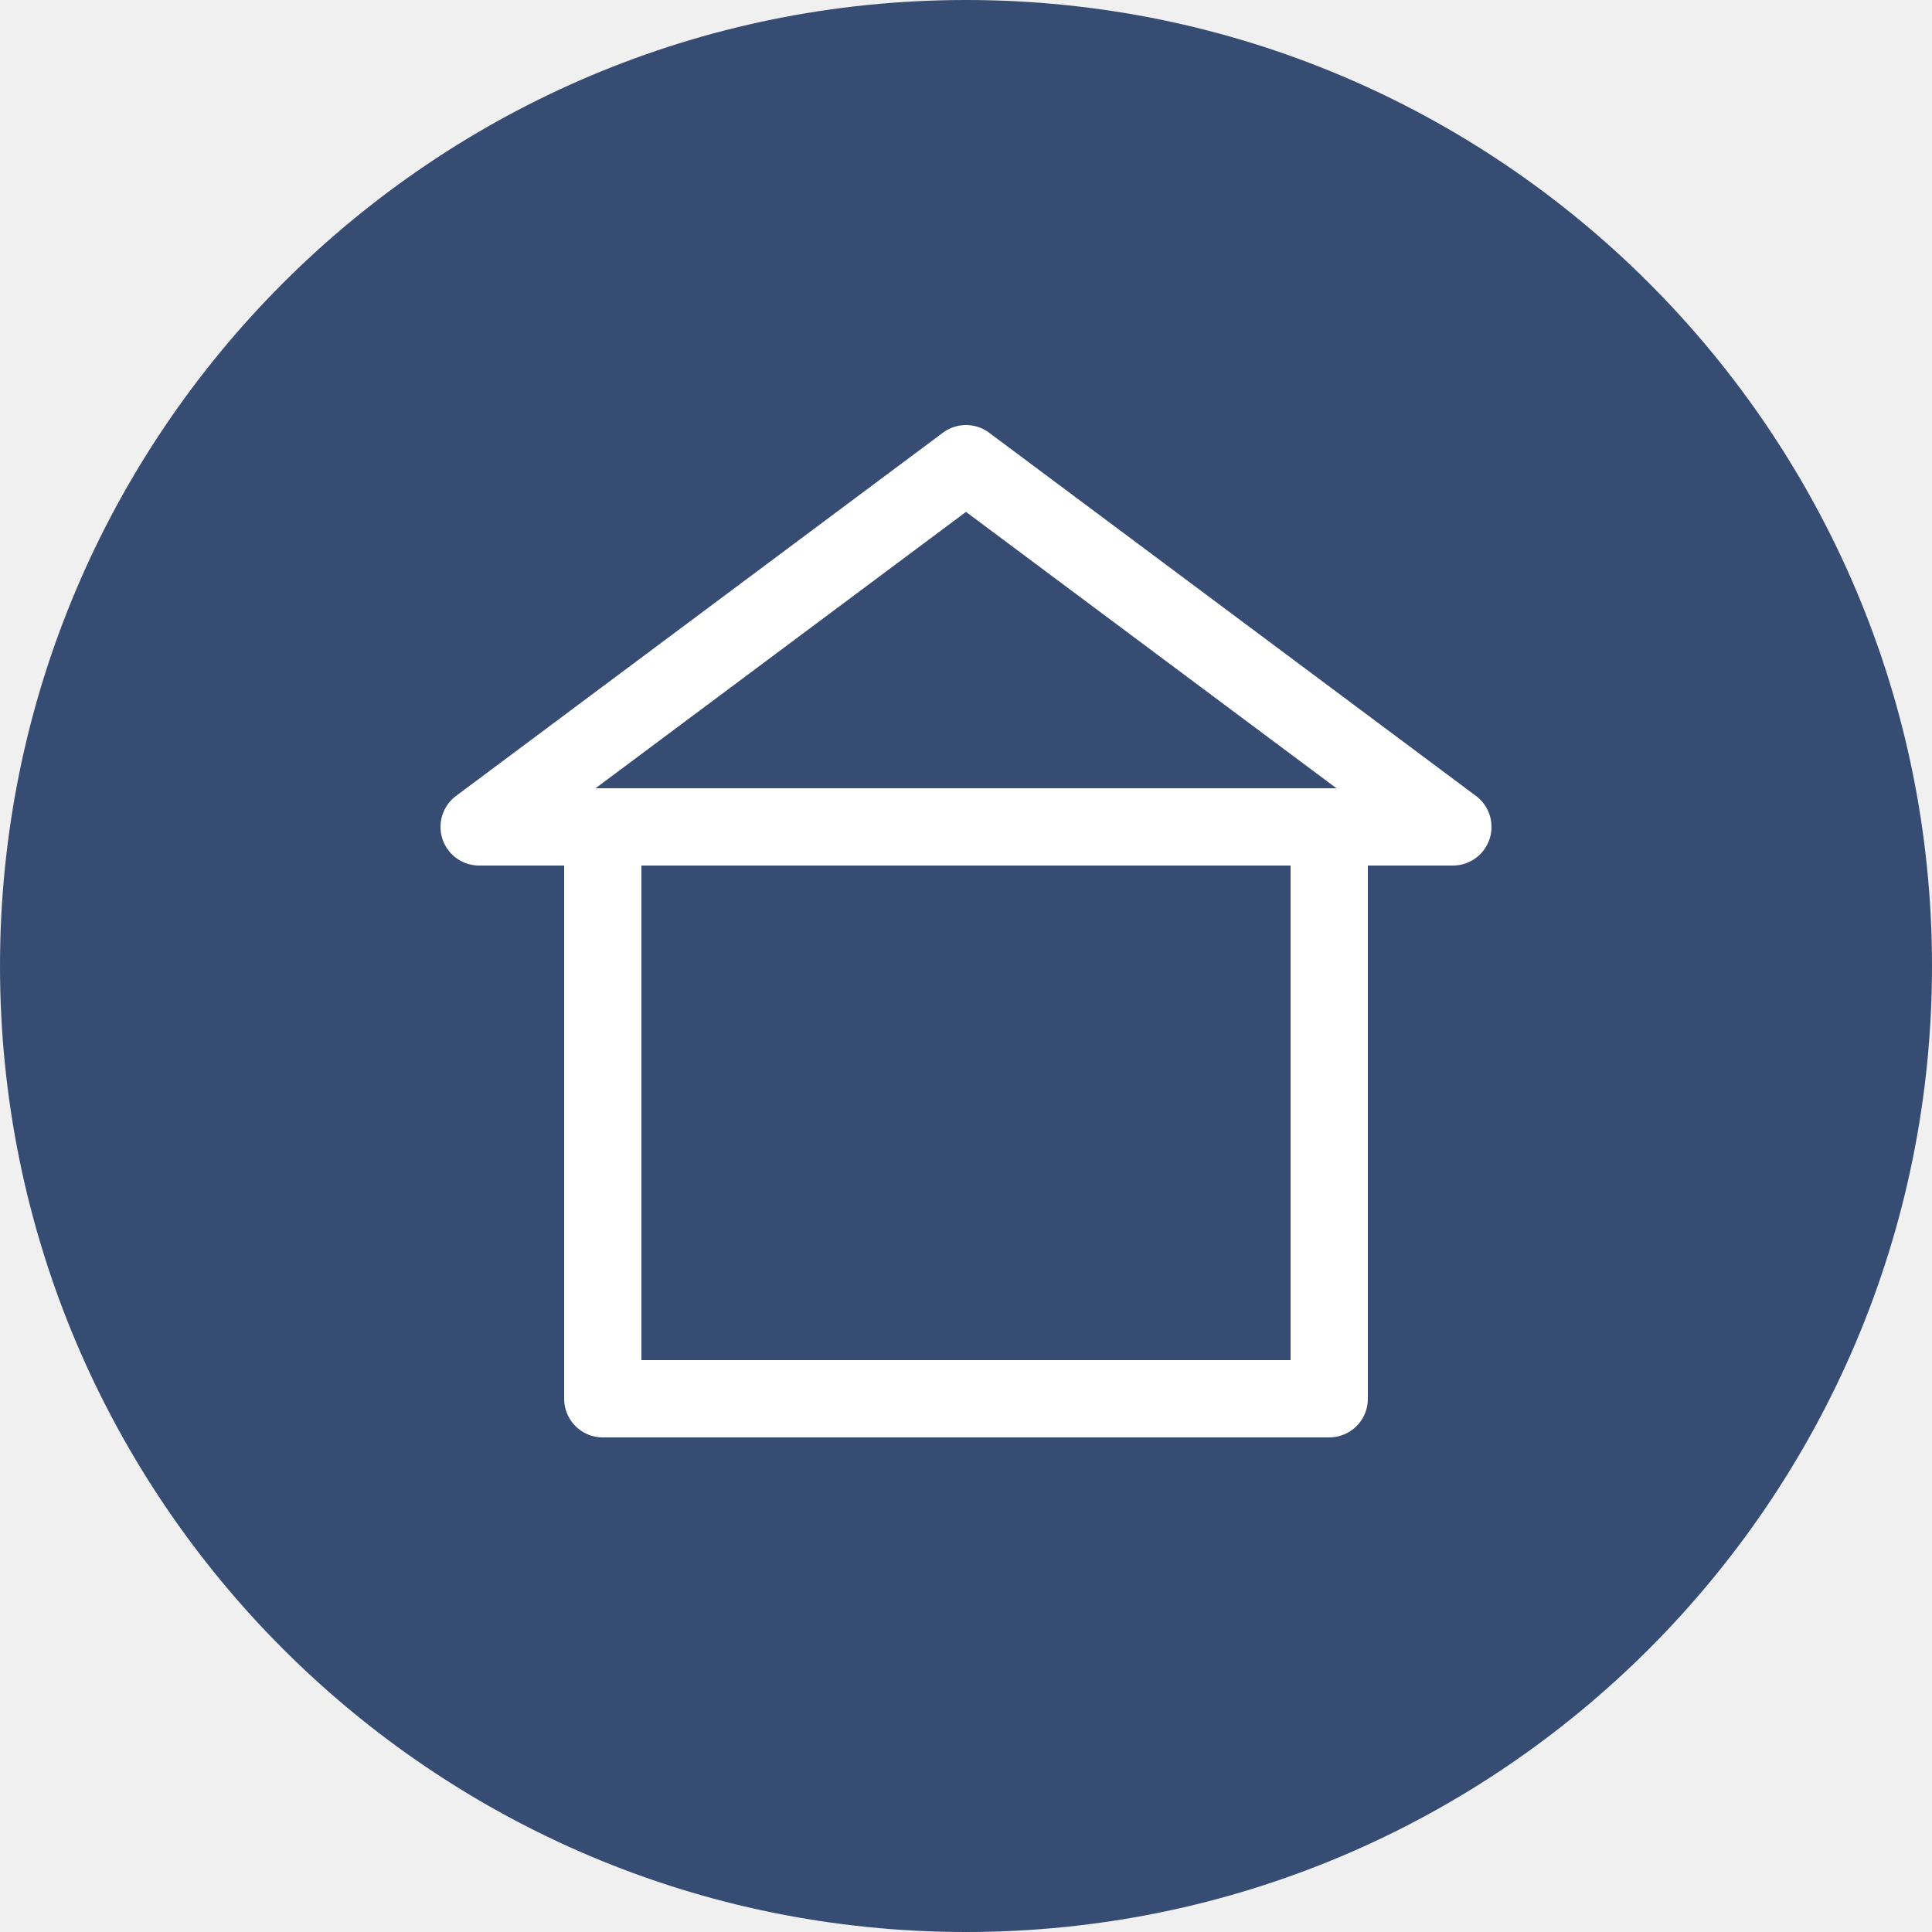
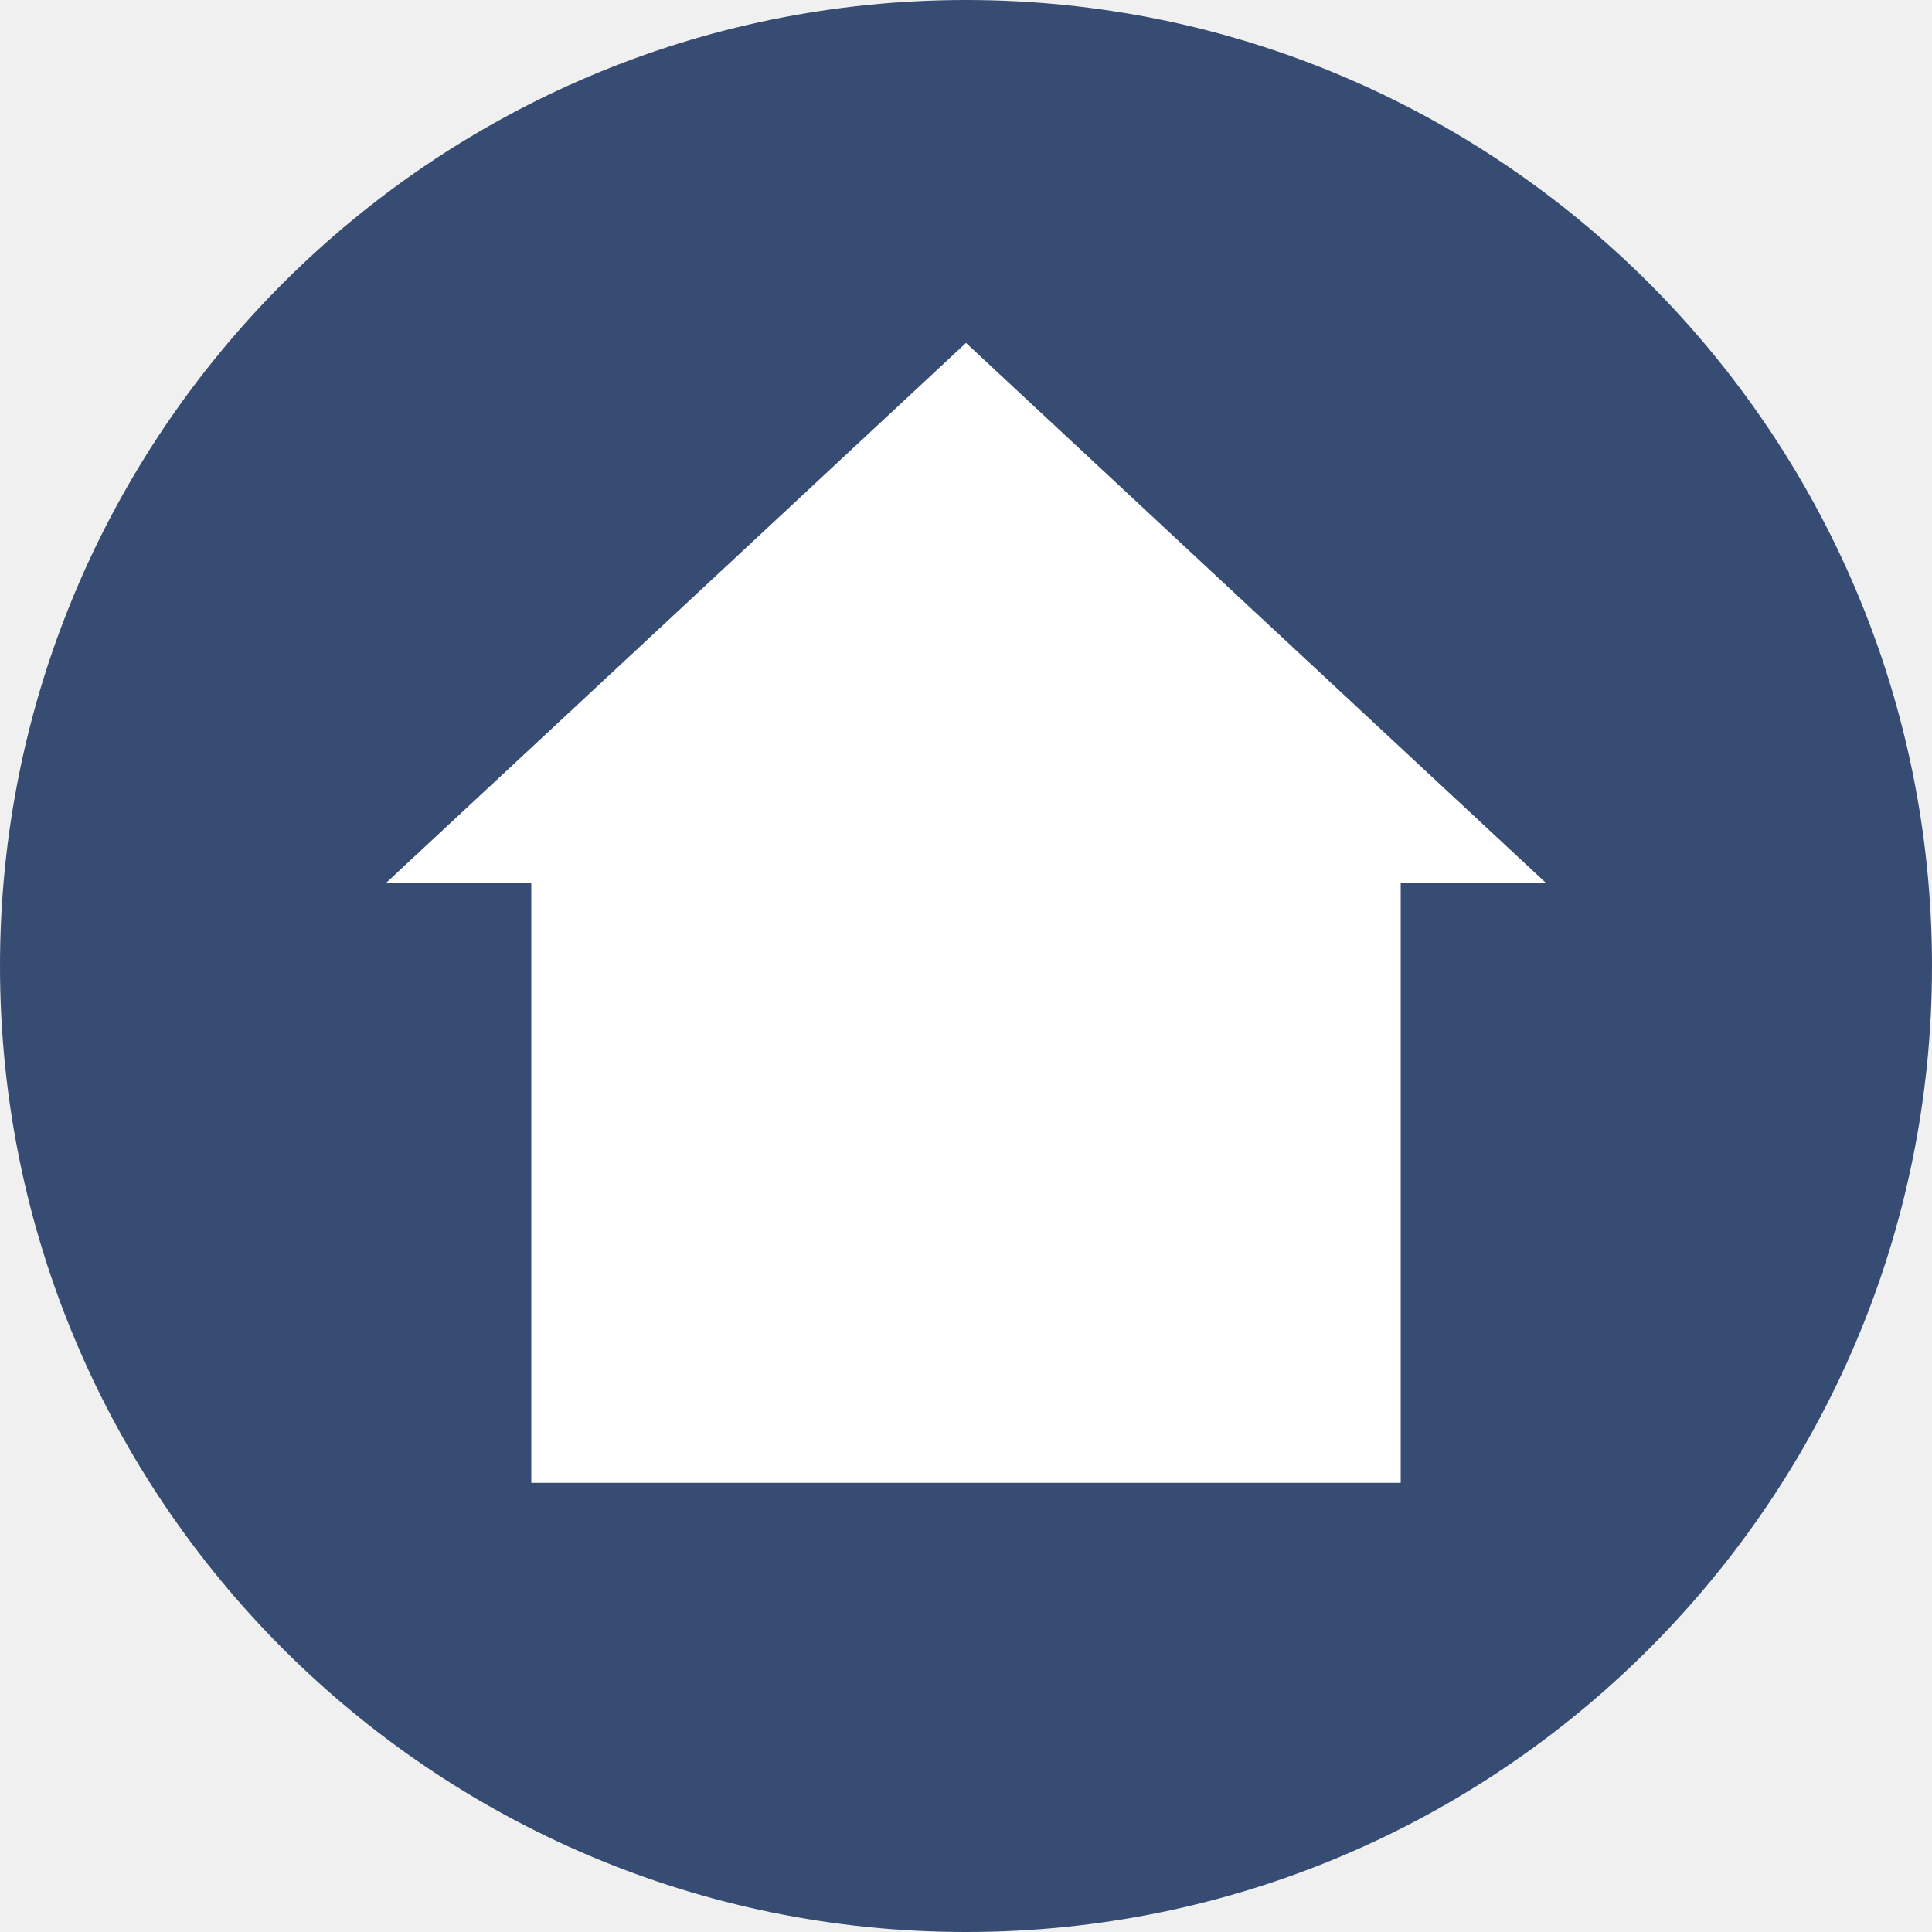
- <svg xmlns="http://www.w3.org/2000/svg" version="1.1" x="0px" y="0px" viewBox="0 0 25 25" style="enable-background:new 0 0 25 25;" xml:space="preserve">
-   <style type="text/css">
- 	.st1{fill:none;stroke-linecap:round;stroke-linejoin:round;stroke-miterlimit:10;}
- </style>
-   <g id="Layer_1">
-     <g id="Symbols">
-       <g id="Left-nav-default" transform="translate(-50, -725)">
-         <g id="Left-panel">
-           <g>
-             <g id="icons_people" transform="translate(50, 725)">
-               <path id="Oval-1-Copy-7" fill="#374c72" d="M12.5,25C19.4,25,25,19.4,25,12.5S19.4,0,12.5,0S0,5.6,0,12.5S5.6,25,12.5,25z" />
-             </g>
-           </g>
-         </g>
+ <svg xmlns="http://www.w3.org/2000/svg" xmlns:xlink="http://www.w3.org/1999/xlink" version="1.1" preserveAspectRatio="xMidYMid meet" viewBox="0 0 200 200" width="200" height="200">
+   <defs>
+     <path d="M200 100C200 155.19 155.19 200 100 200C44.81 200 0 155.19 0 100C0 44.81 44.81 0 100 0C155.19 0 200 44.81 200 100Z" id="a3mKUea9UO" />
+     <path d="M55 85.63L145 85.63L145 153.5L55 153.5L55 85.63Z" id="byFFdmbEz" />
+     <path d="M130 63.44L160 91.37L100 91.37L40 91.37L70 63.44L100 35.5L130 63.44Z" id="a3em99OdI9" />
+   </defs>
+   <g>
+     <g>
+       <g>
+         <use xlink:href="#a3mKUea9UO" opacity="1" fill="#374c72" fill-opacity="1" />
+       </g>
+       <g>
+         <use xlink:href="#byFFdmbEz" opacity="1" fill="#ffffff" fill-opacity="1" />
+       </g>
+       <g>
+         <use xlink:href="#a3em99OdI9" opacity="1" fill="#ffffff" fill-opacity="1" />
      </g>
    </g>
  </g>
-   <g id="Layer_2">
-     <rect x="7.8" y="10.7" class="st1" stroke="#ffffff" width="9.4" height="7.4" />
-     <polygon class="st1" stroke="#ffffff" points="12.5,6 6.2,10.7 18.8,10.7  " />
-   </g>
</svg>
